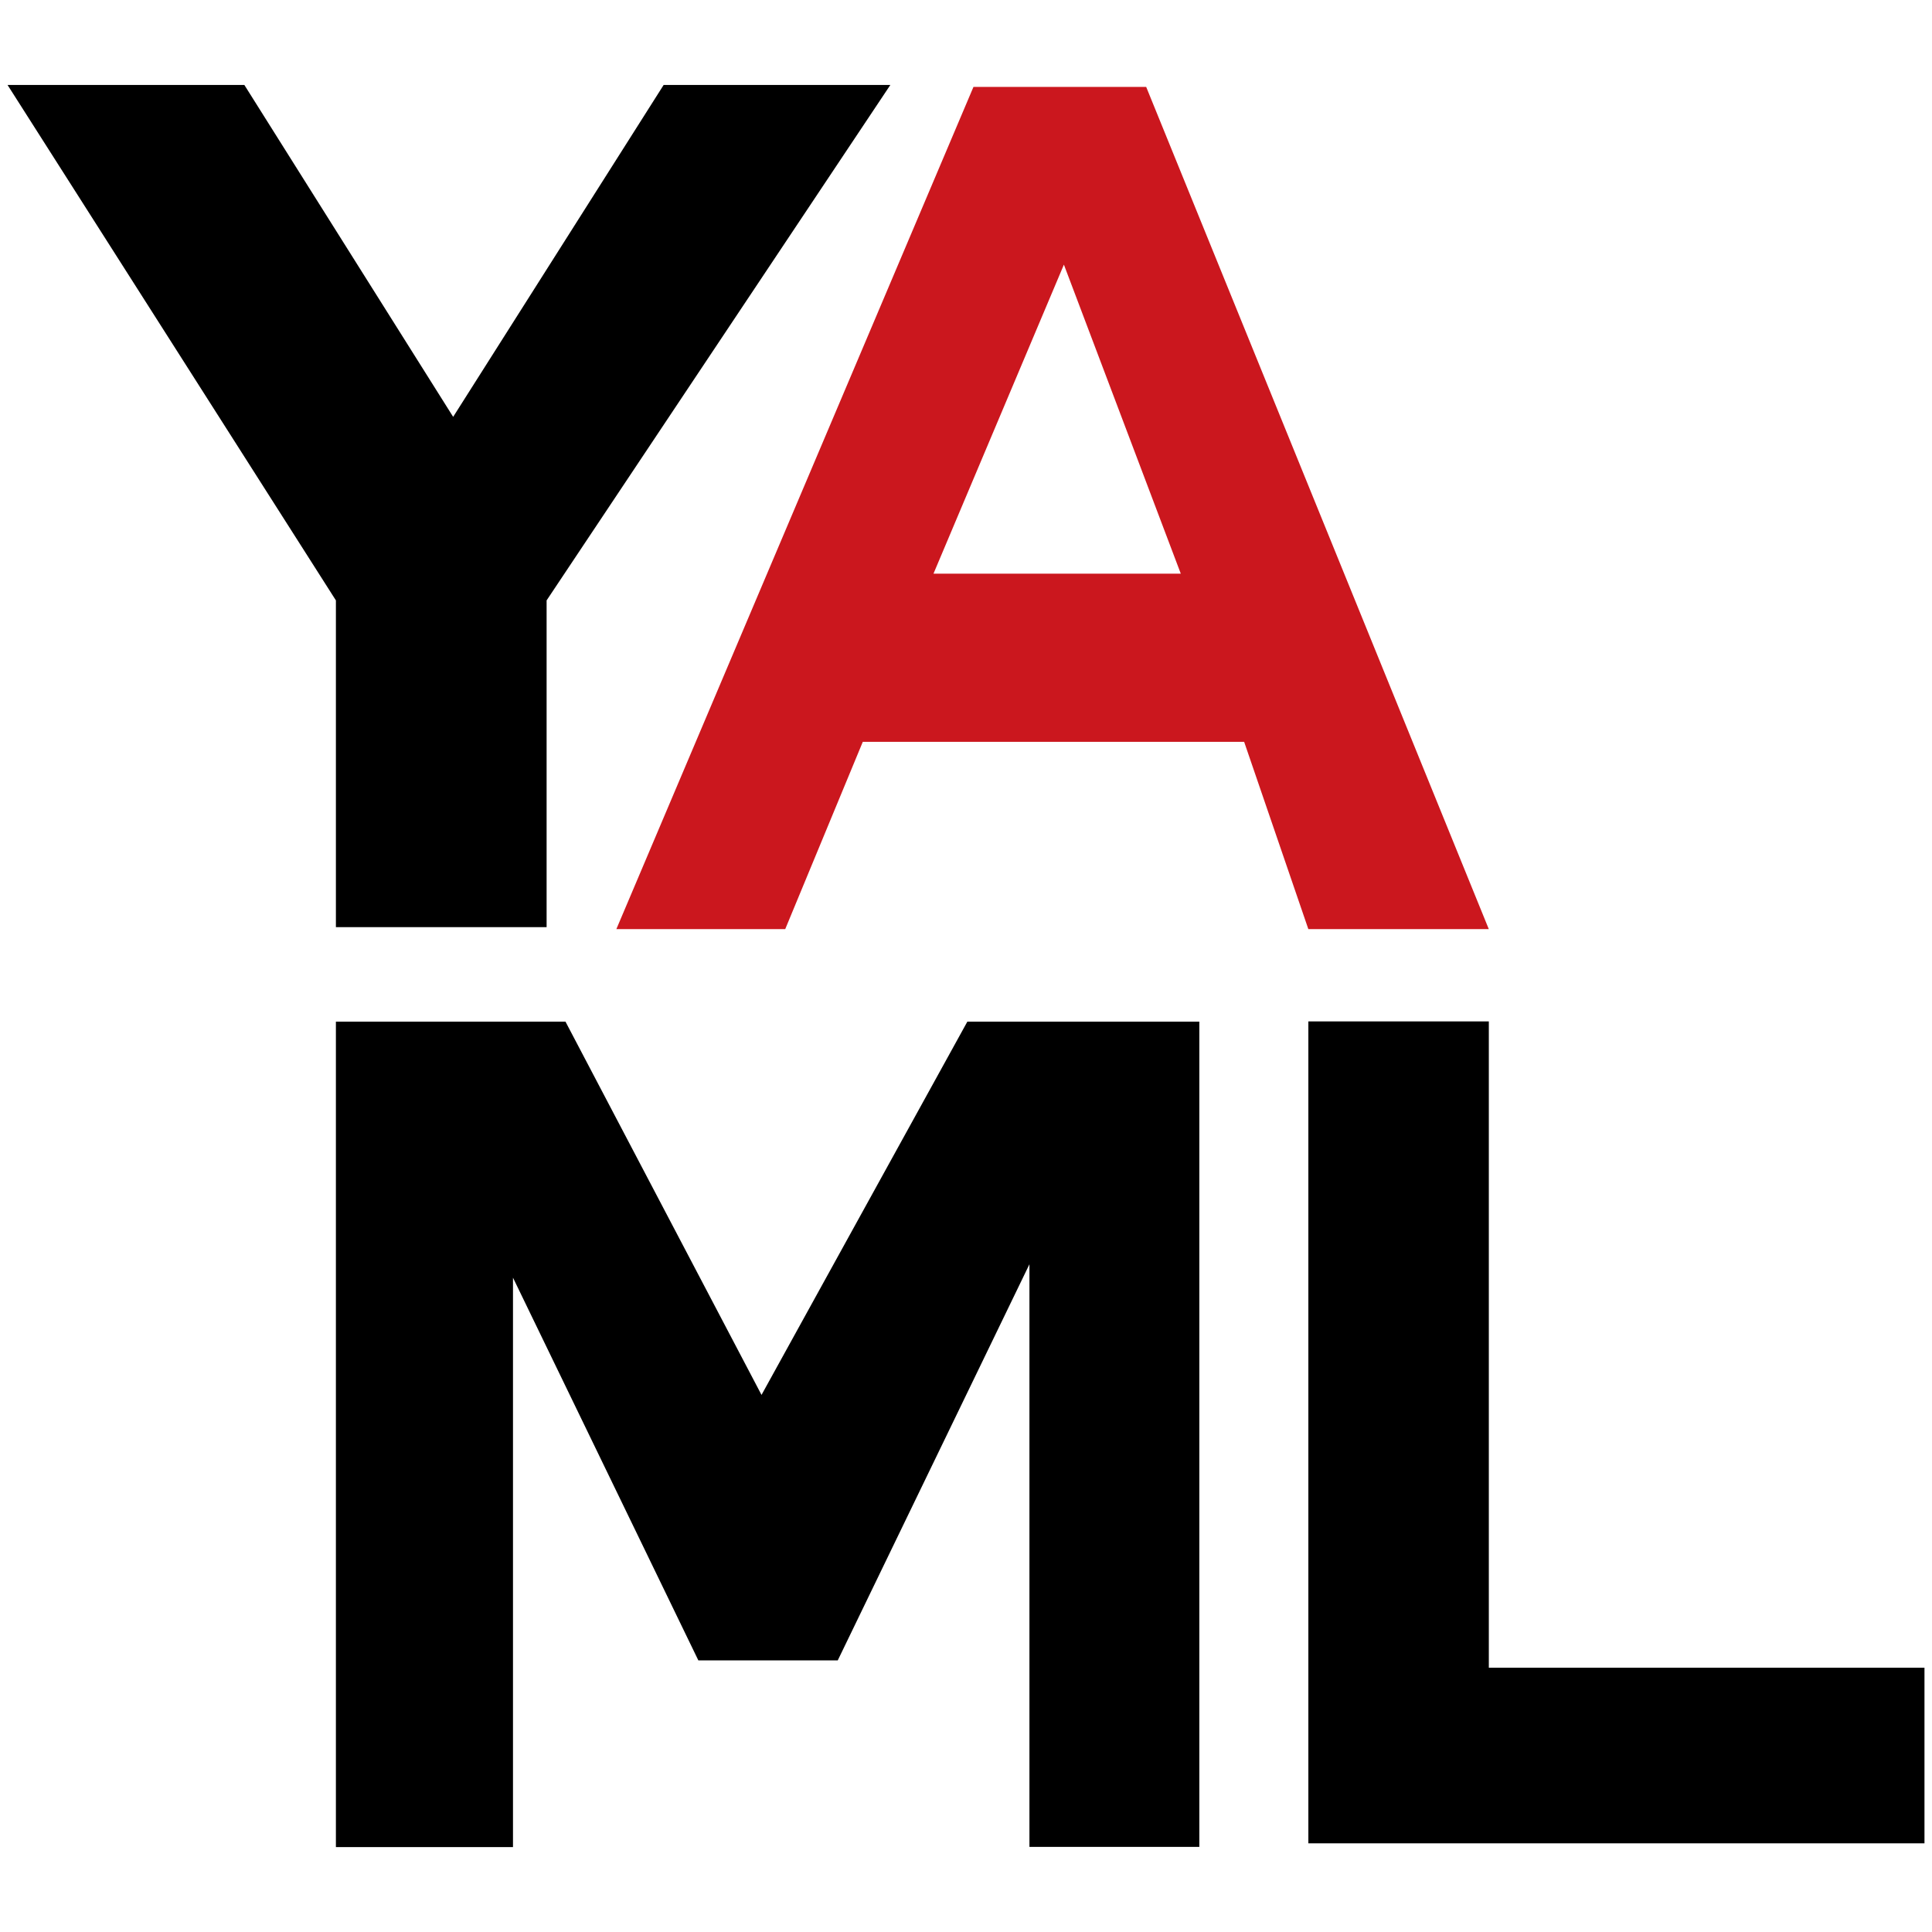
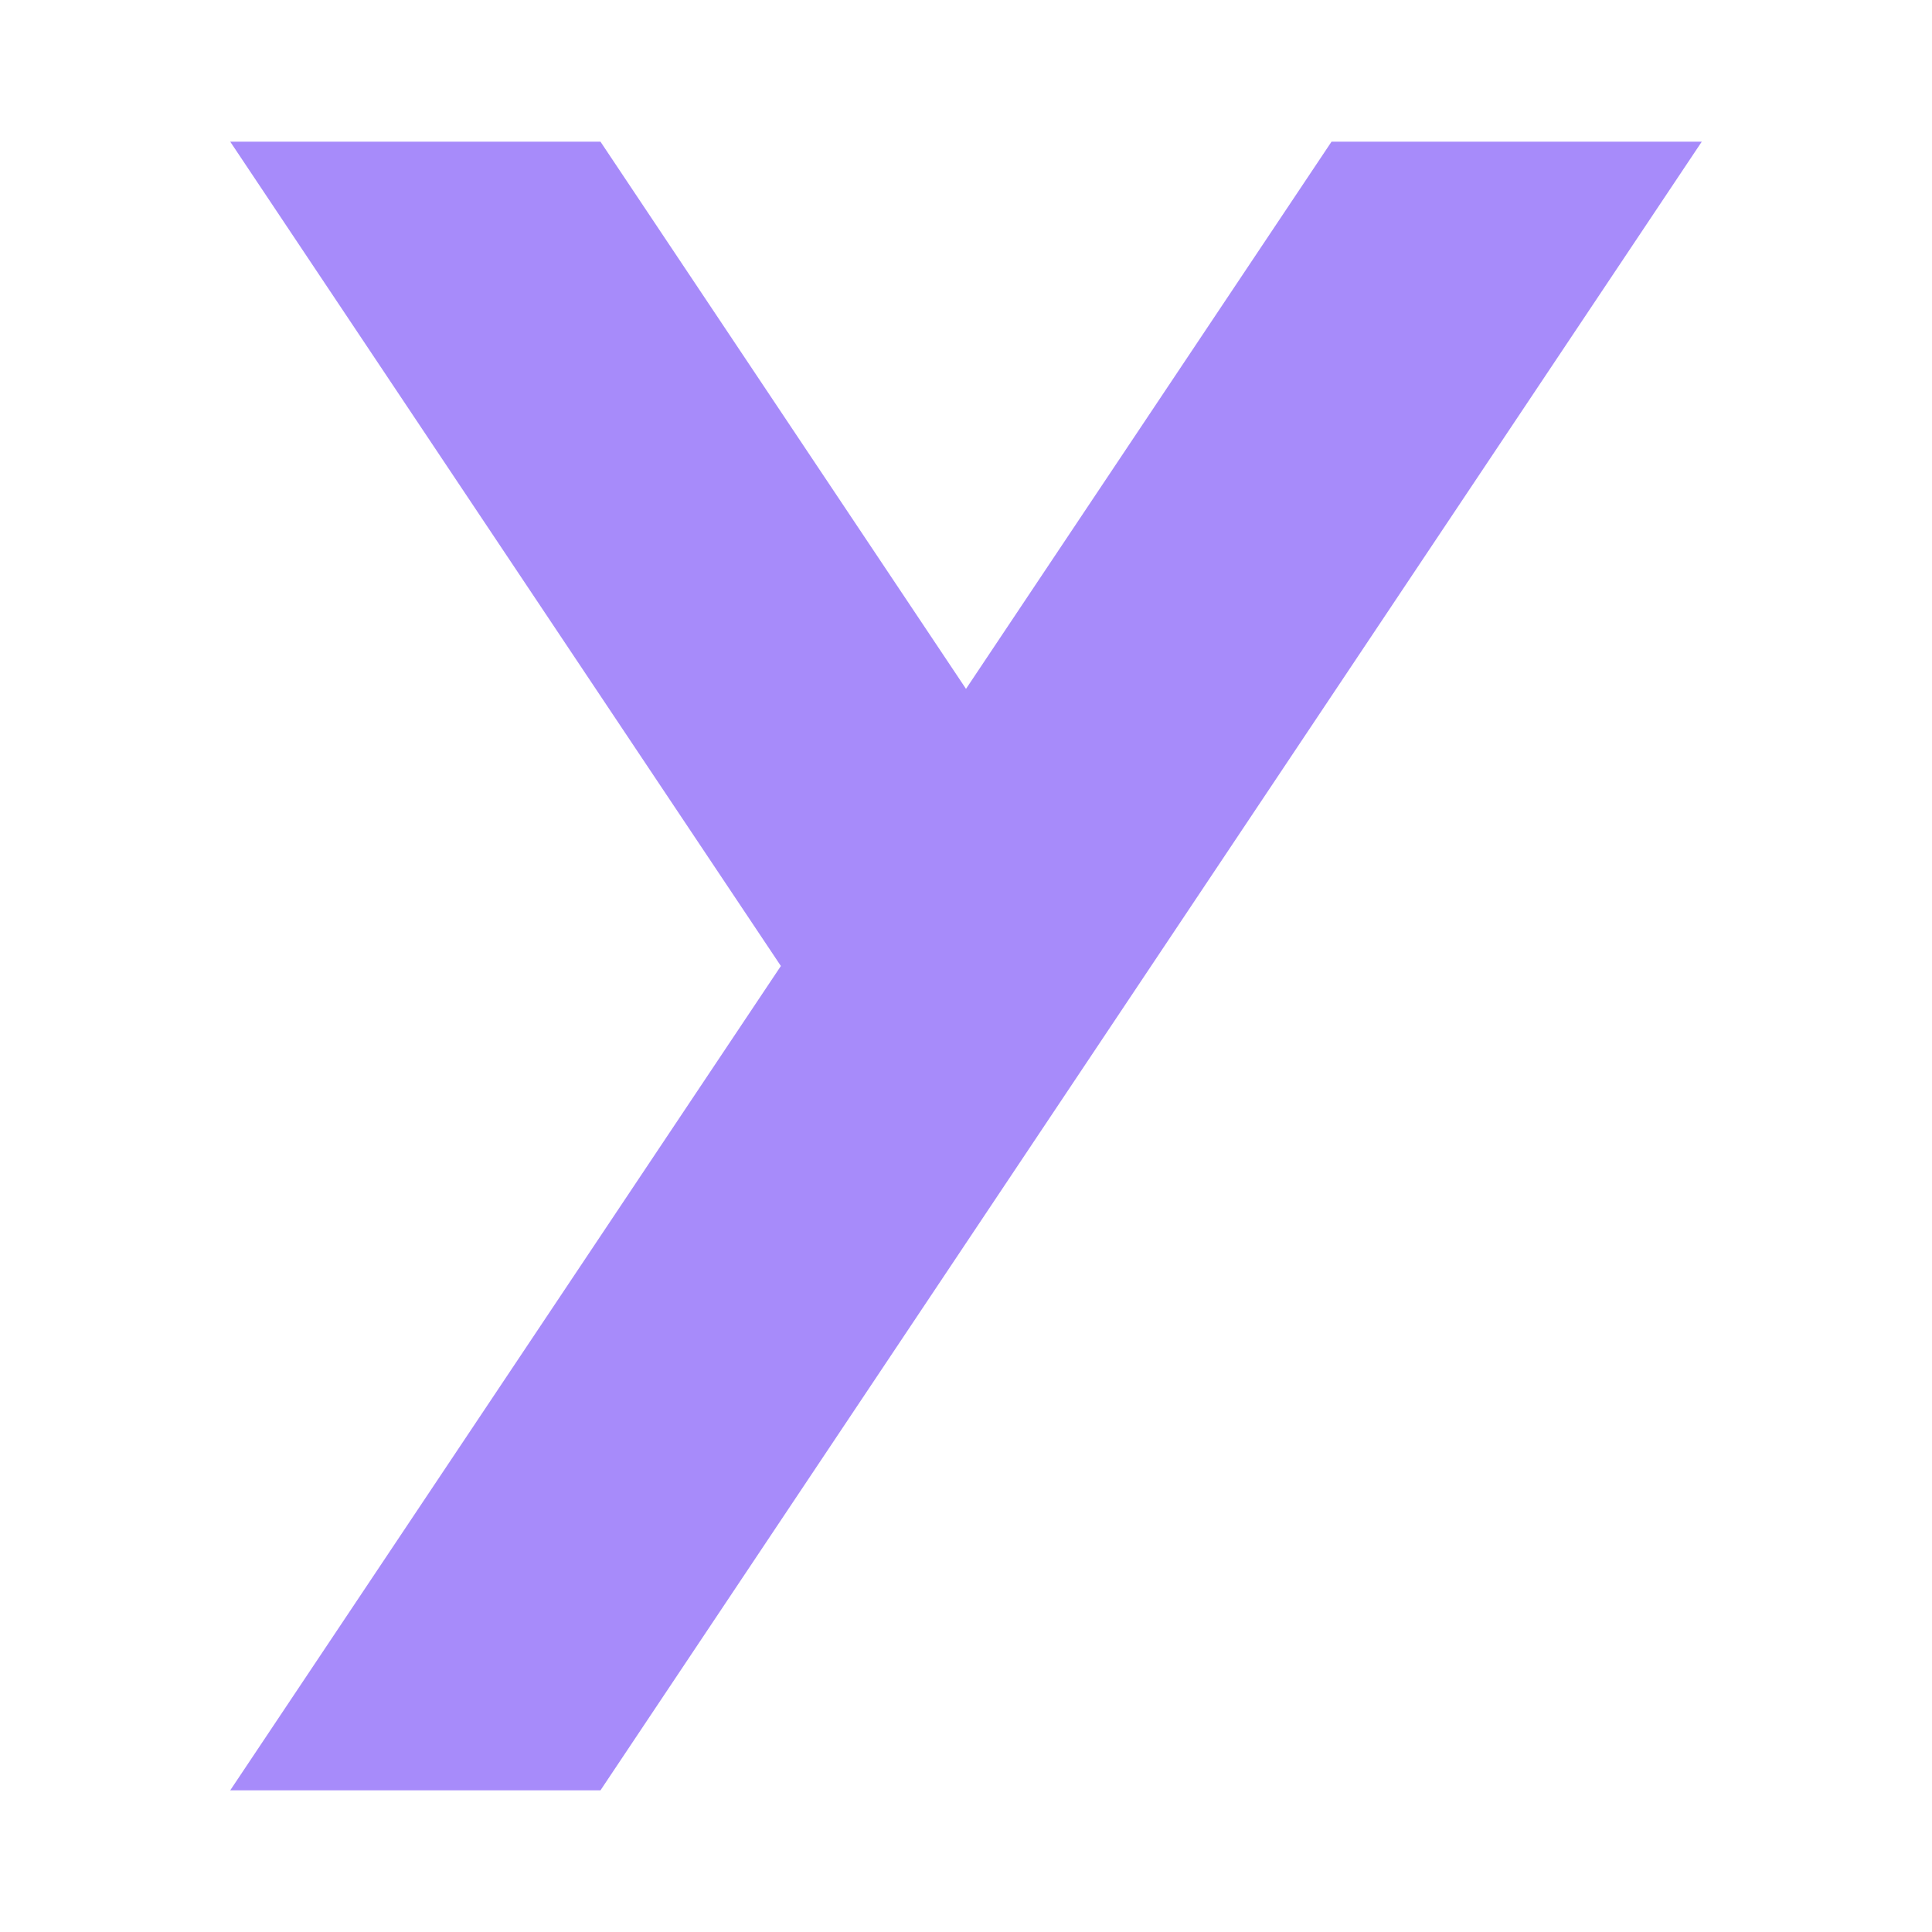
- <svg xmlns="http://www.w3.org/2000/svg" viewBox="0 0 128 128">
-   <polygon transform="matrix(.24805 0 0 .24805 .5 5.6287)" points="87.702 137.67 0 0 63.25 0 119.02 88.646 175.24 0 235.79 0 143.98 137.67 143.98 224.95 87.702 224.95" />
-   <path d="m82.428 49.149h-25.266l-5.139 12.408h-11.188l23.659-55.798h11.444l22.699 55.798h-11.956l-4.253-12.408zm-4.197-11.14-7.745-20.476-8.641 20.476z" fill="#cb171e" />
-   <polygon transform="matrix(.24805 0 0 .24805 .5 5.6287)" points="87.701 250.18 87.701 470.65 135 470.65 135 318.57 184.51 420.79 221.74 420.79 272.94 314.98 272.94 470.6 318.32 470.6 318.32 250.18 256.36 250.18 201.38 349.88 149.02 250.18" />
-   <polygon transform="matrix(.24805 0 0 .24805 .5 5.6287)" points="512 422.74 512 422.74 395.64 422.74 395.64 250.12 347.44 250.12 347.44 469.65 512 469.65" />
+ <svg xmlns="http://www.w3.org/2000/svg" viewBox="0 0 600 600">
+   <g transform="translate(71.5, 44)">
+     <polygon fill="#a78bfa" points="342.016,0 457,0 114.983,512 0,512 171.008,256 0,0 114.983,0 228.5,169.934 " />
+   </g>
</svg>
